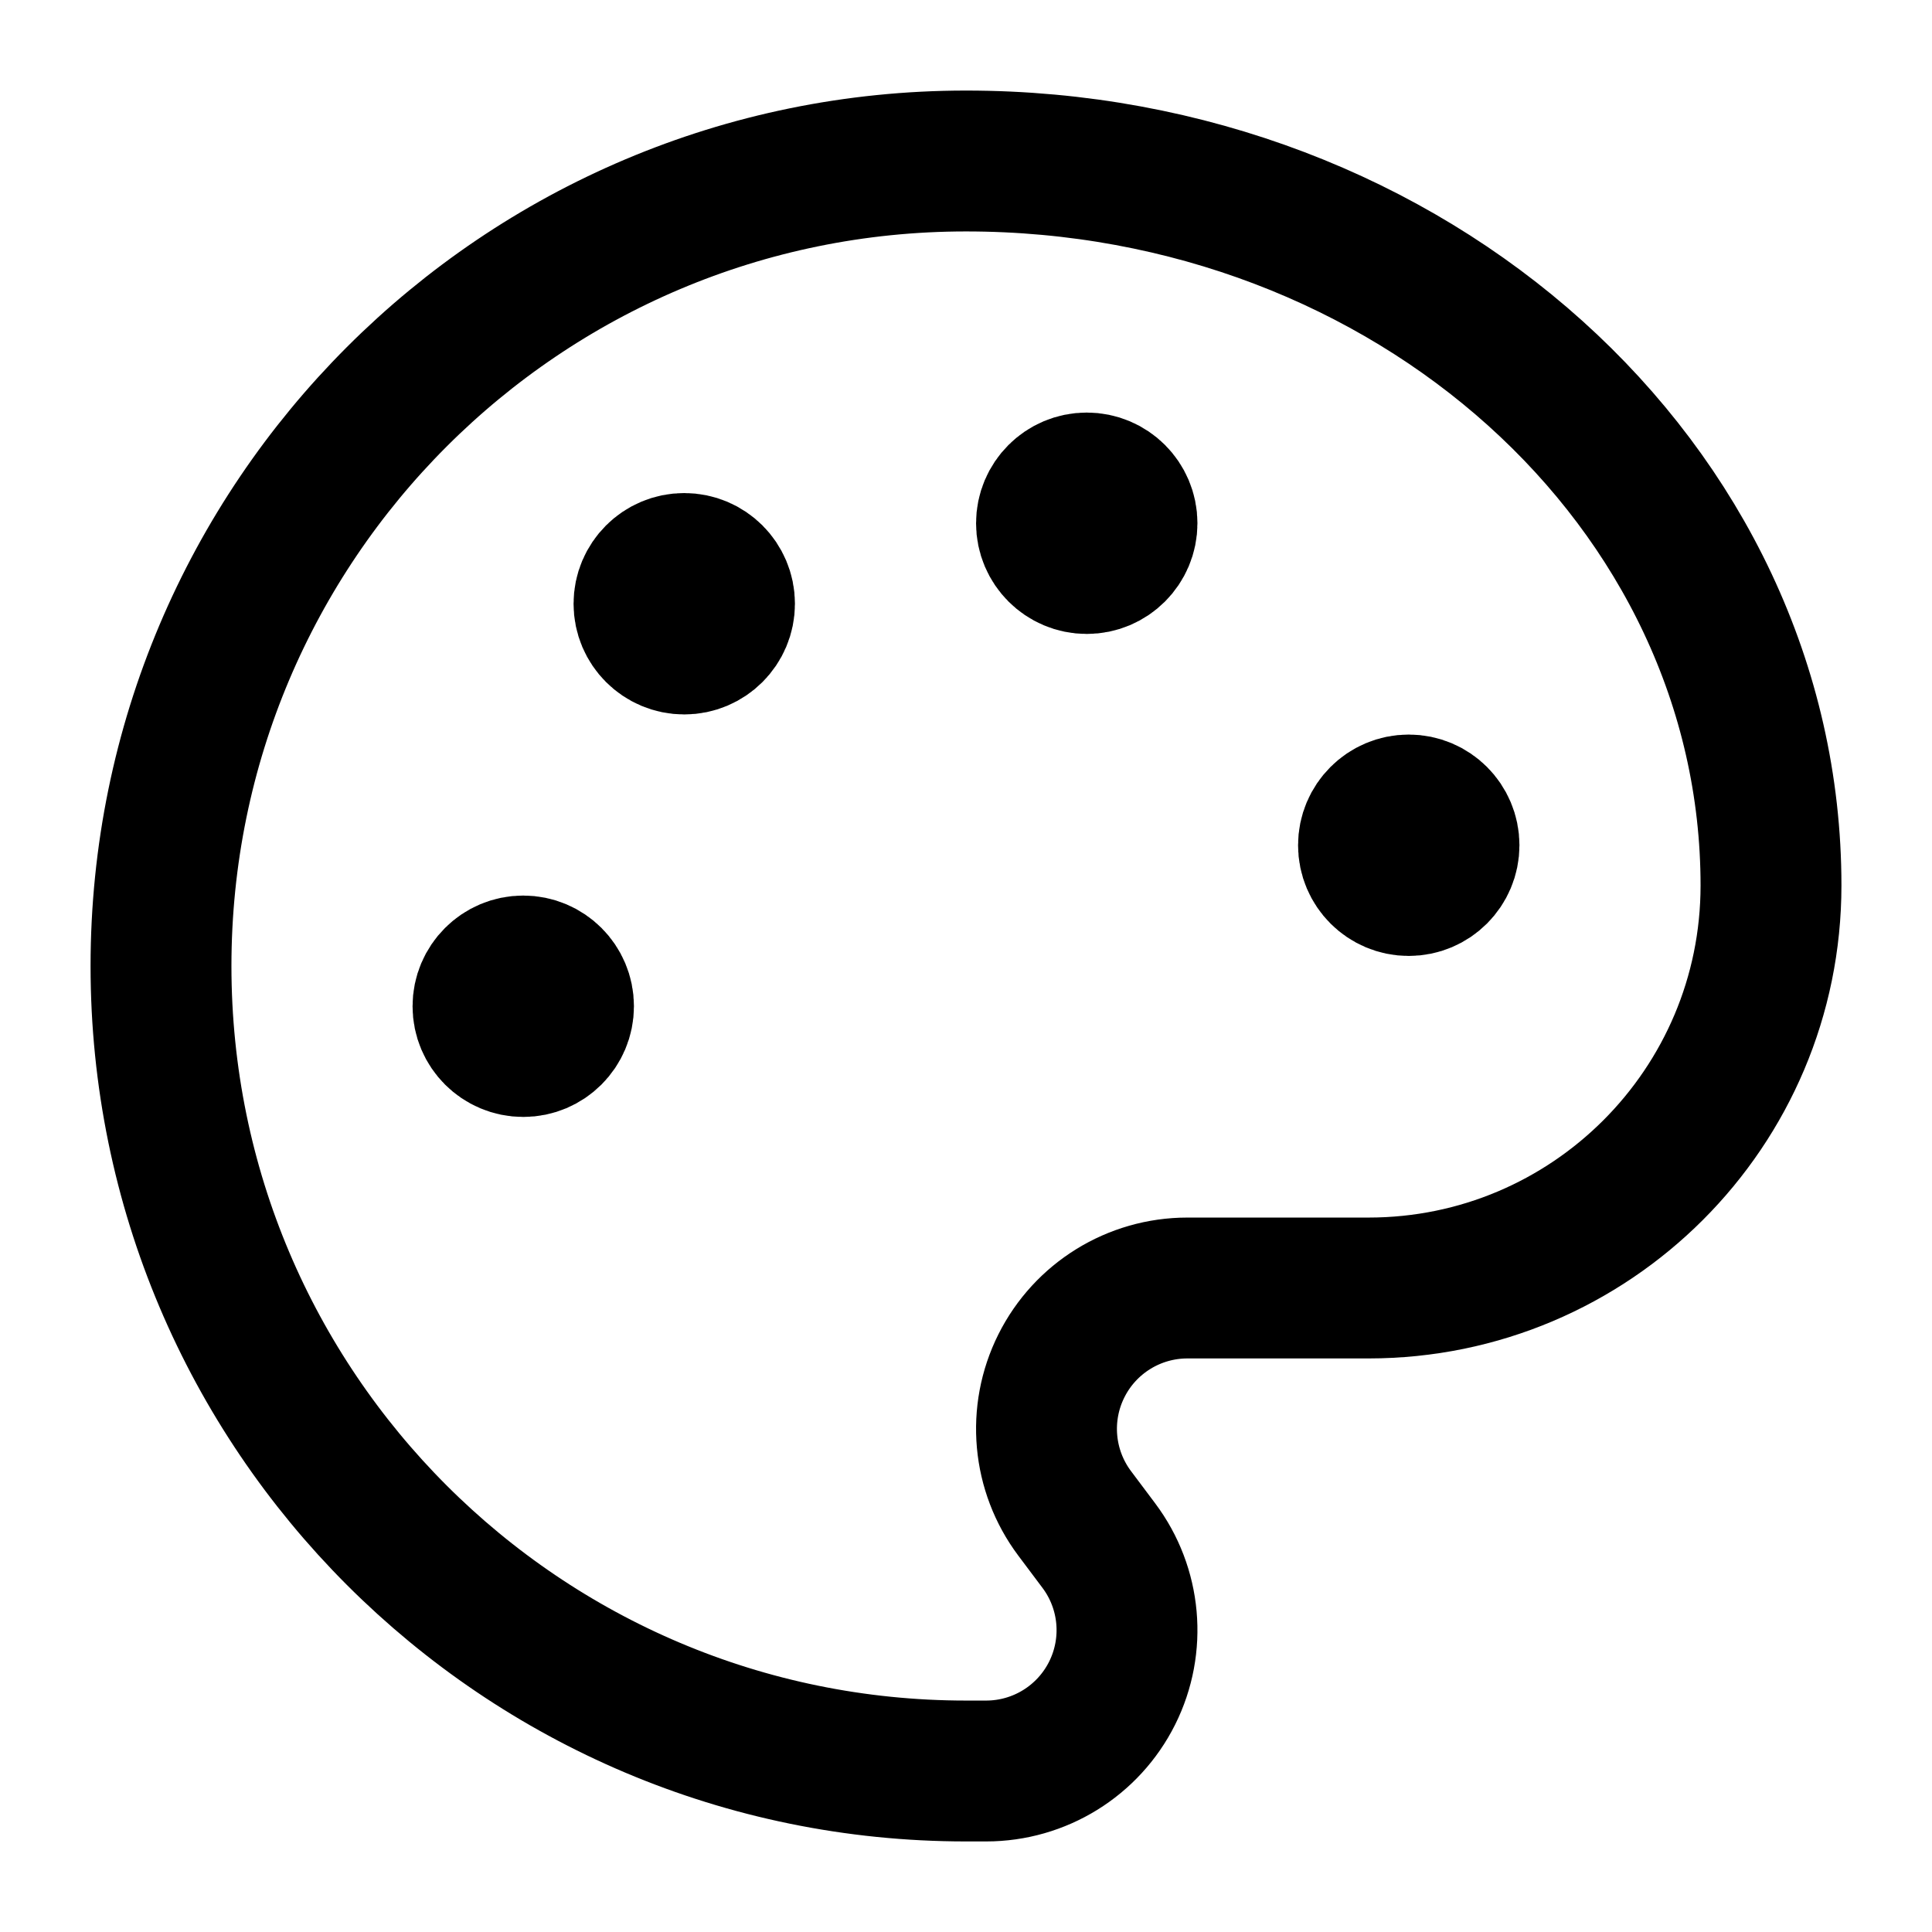
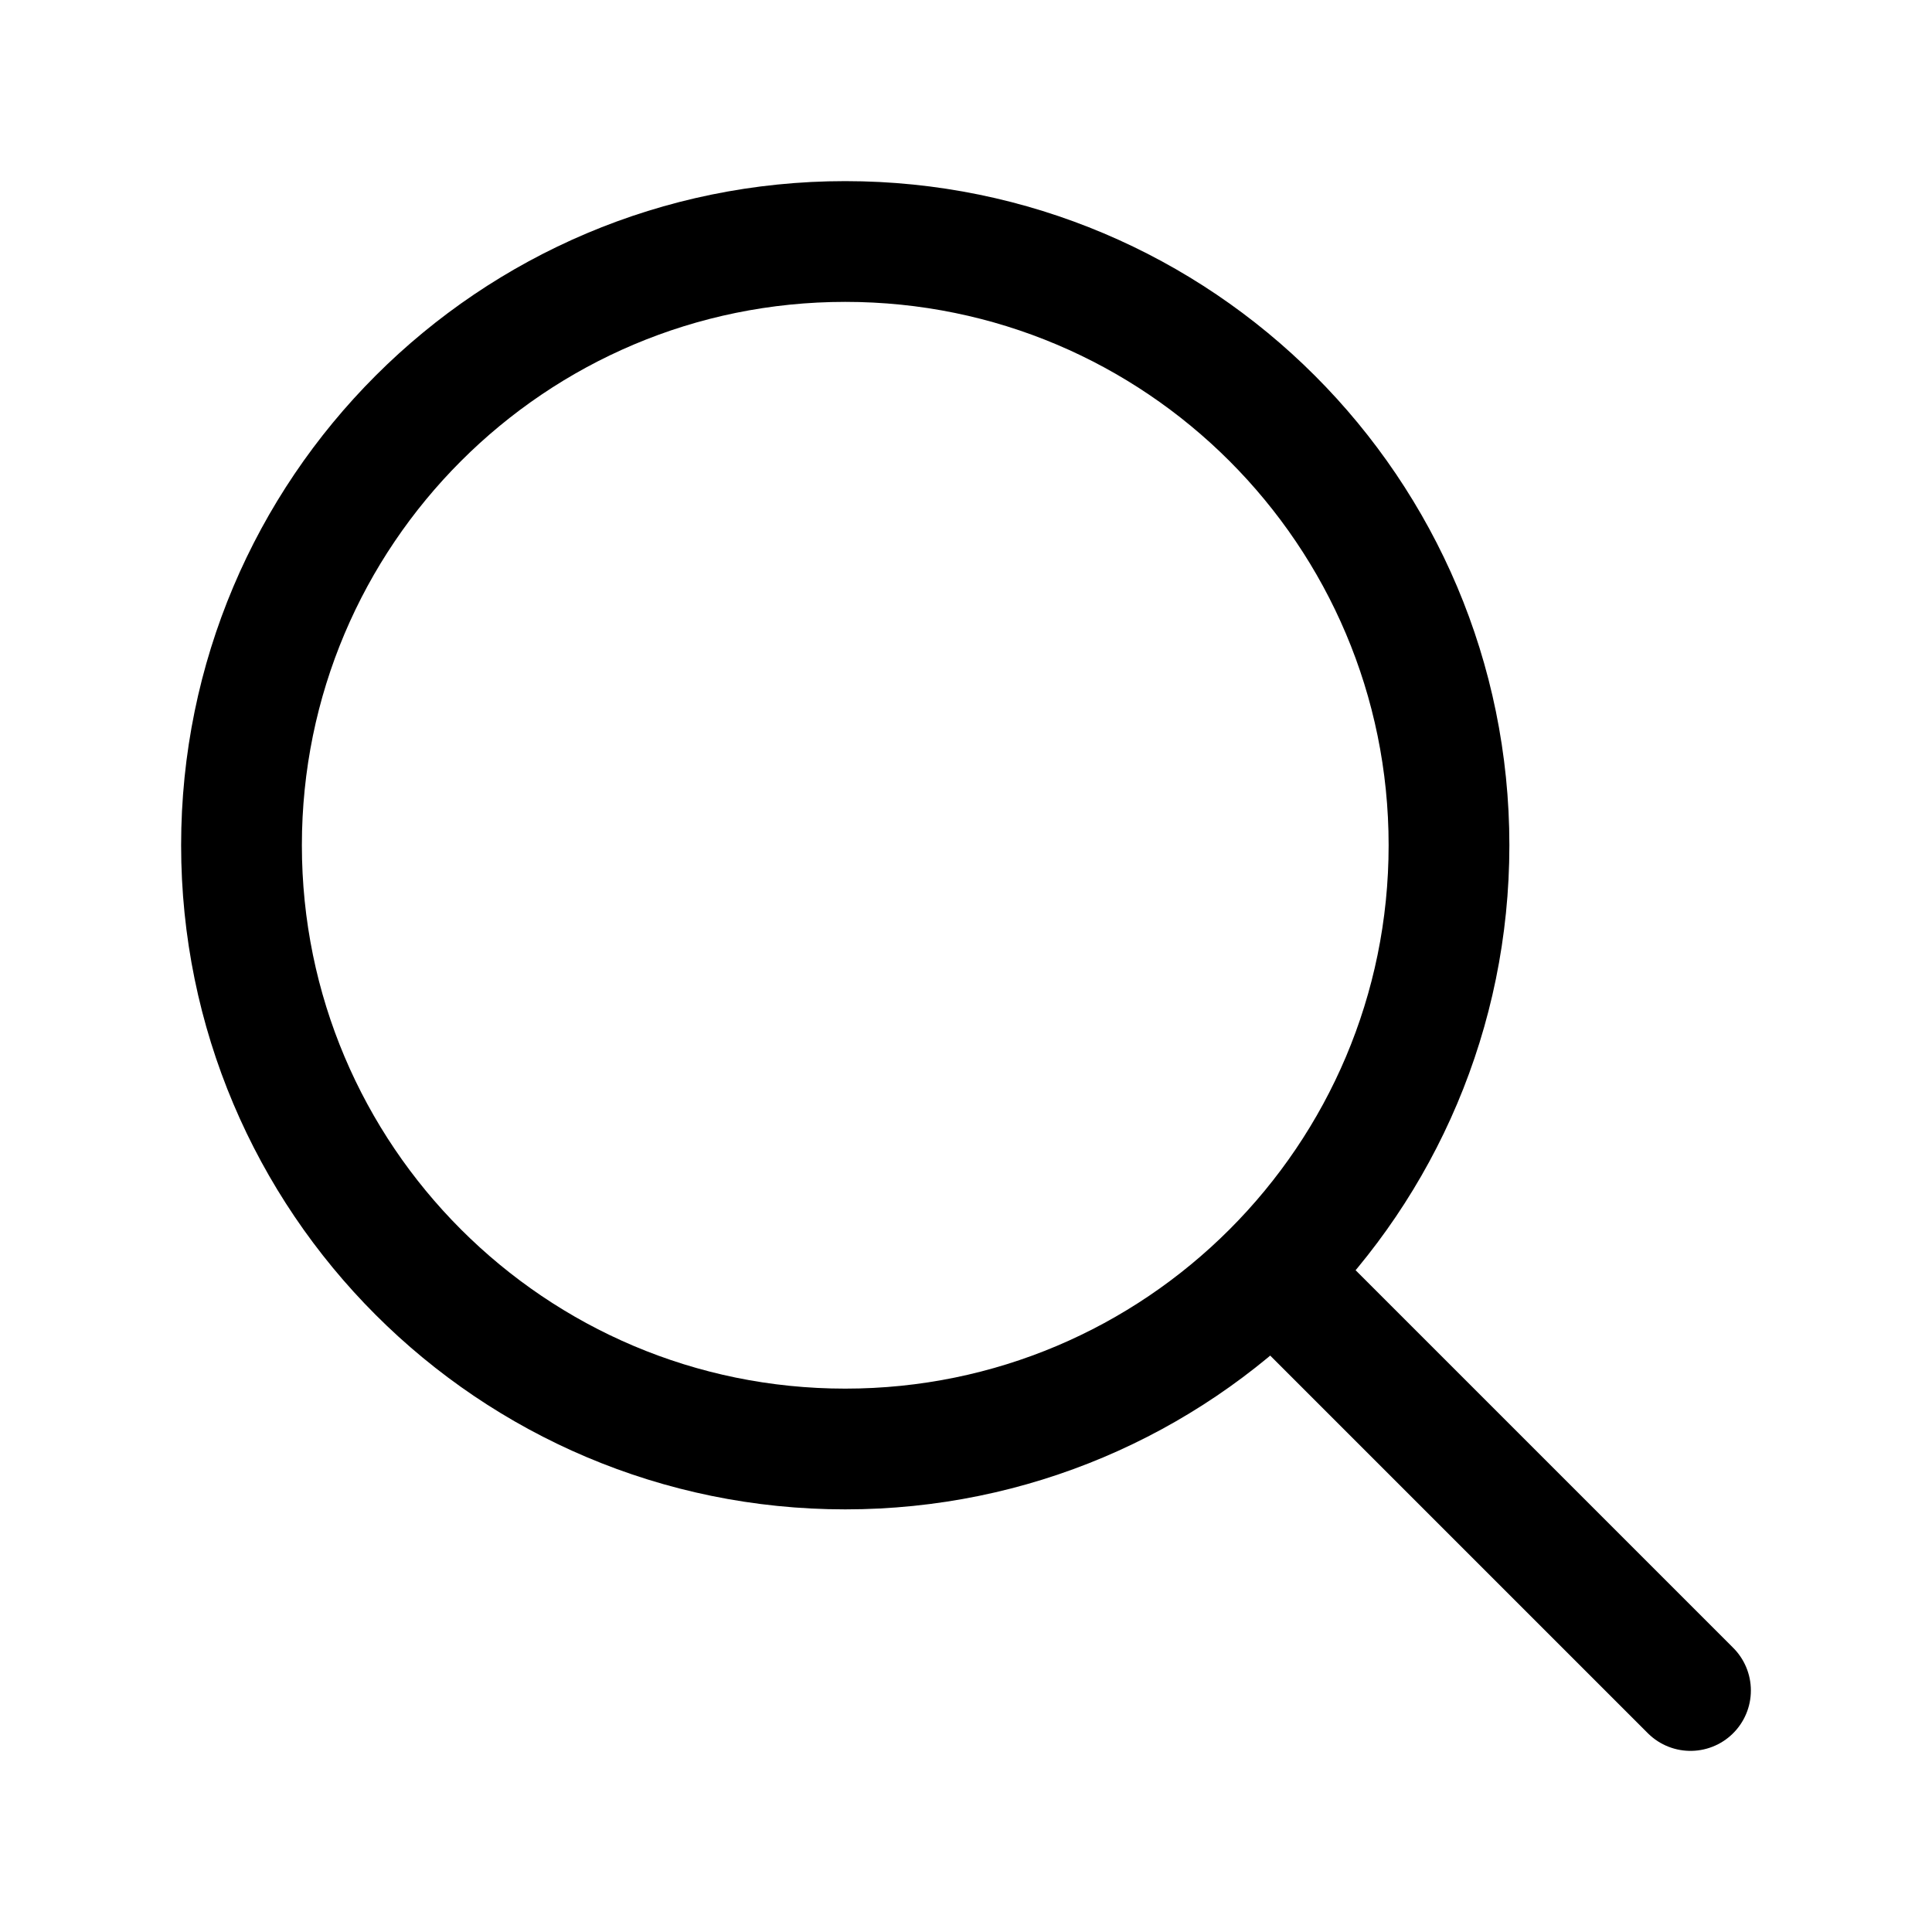
- <svg xmlns="http://www.w3.org/2000/svg" width="24" height="24" viewBox="0 0 24 24" fill="none" stroke="currentColor" stroke-width="1.75" stroke-linecap="round" stroke-linejoin="round">
-   <path d="M12 22a1 1 0 0 1 0-20 10 9 0 0 1 10 9 5 5 0 0 1-5 5h-2.25a1.75 1.75 0 0 0-1.4 2.8l.3.4a1.75 1.75 0 0 1-1.4 2.8z" />
-   <circle cx="13.5" cy="6.5" r=".5" fill="currentColor" />
-   <circle cx="17.5" cy="10.5" r=".5" fill="currentColor" />
-   <circle cx="6.5" cy="12.5" r=".5" fill="currentColor" />
-   <circle cx="8.5" cy="7.5" r=".5" fill="currentColor" />
+ <svg xmlns="http://www.w3.org/2000/svg" viewBox="0 0 24 24" fill="none" stroke="currentColor" stroke-width="1.5" stroke-linecap="round" stroke-linejoin="round">
+   <circle cx="10.5" cy="10.5" r="7.5" />
+   <path d="m16 16 5 5" />
</svg>
